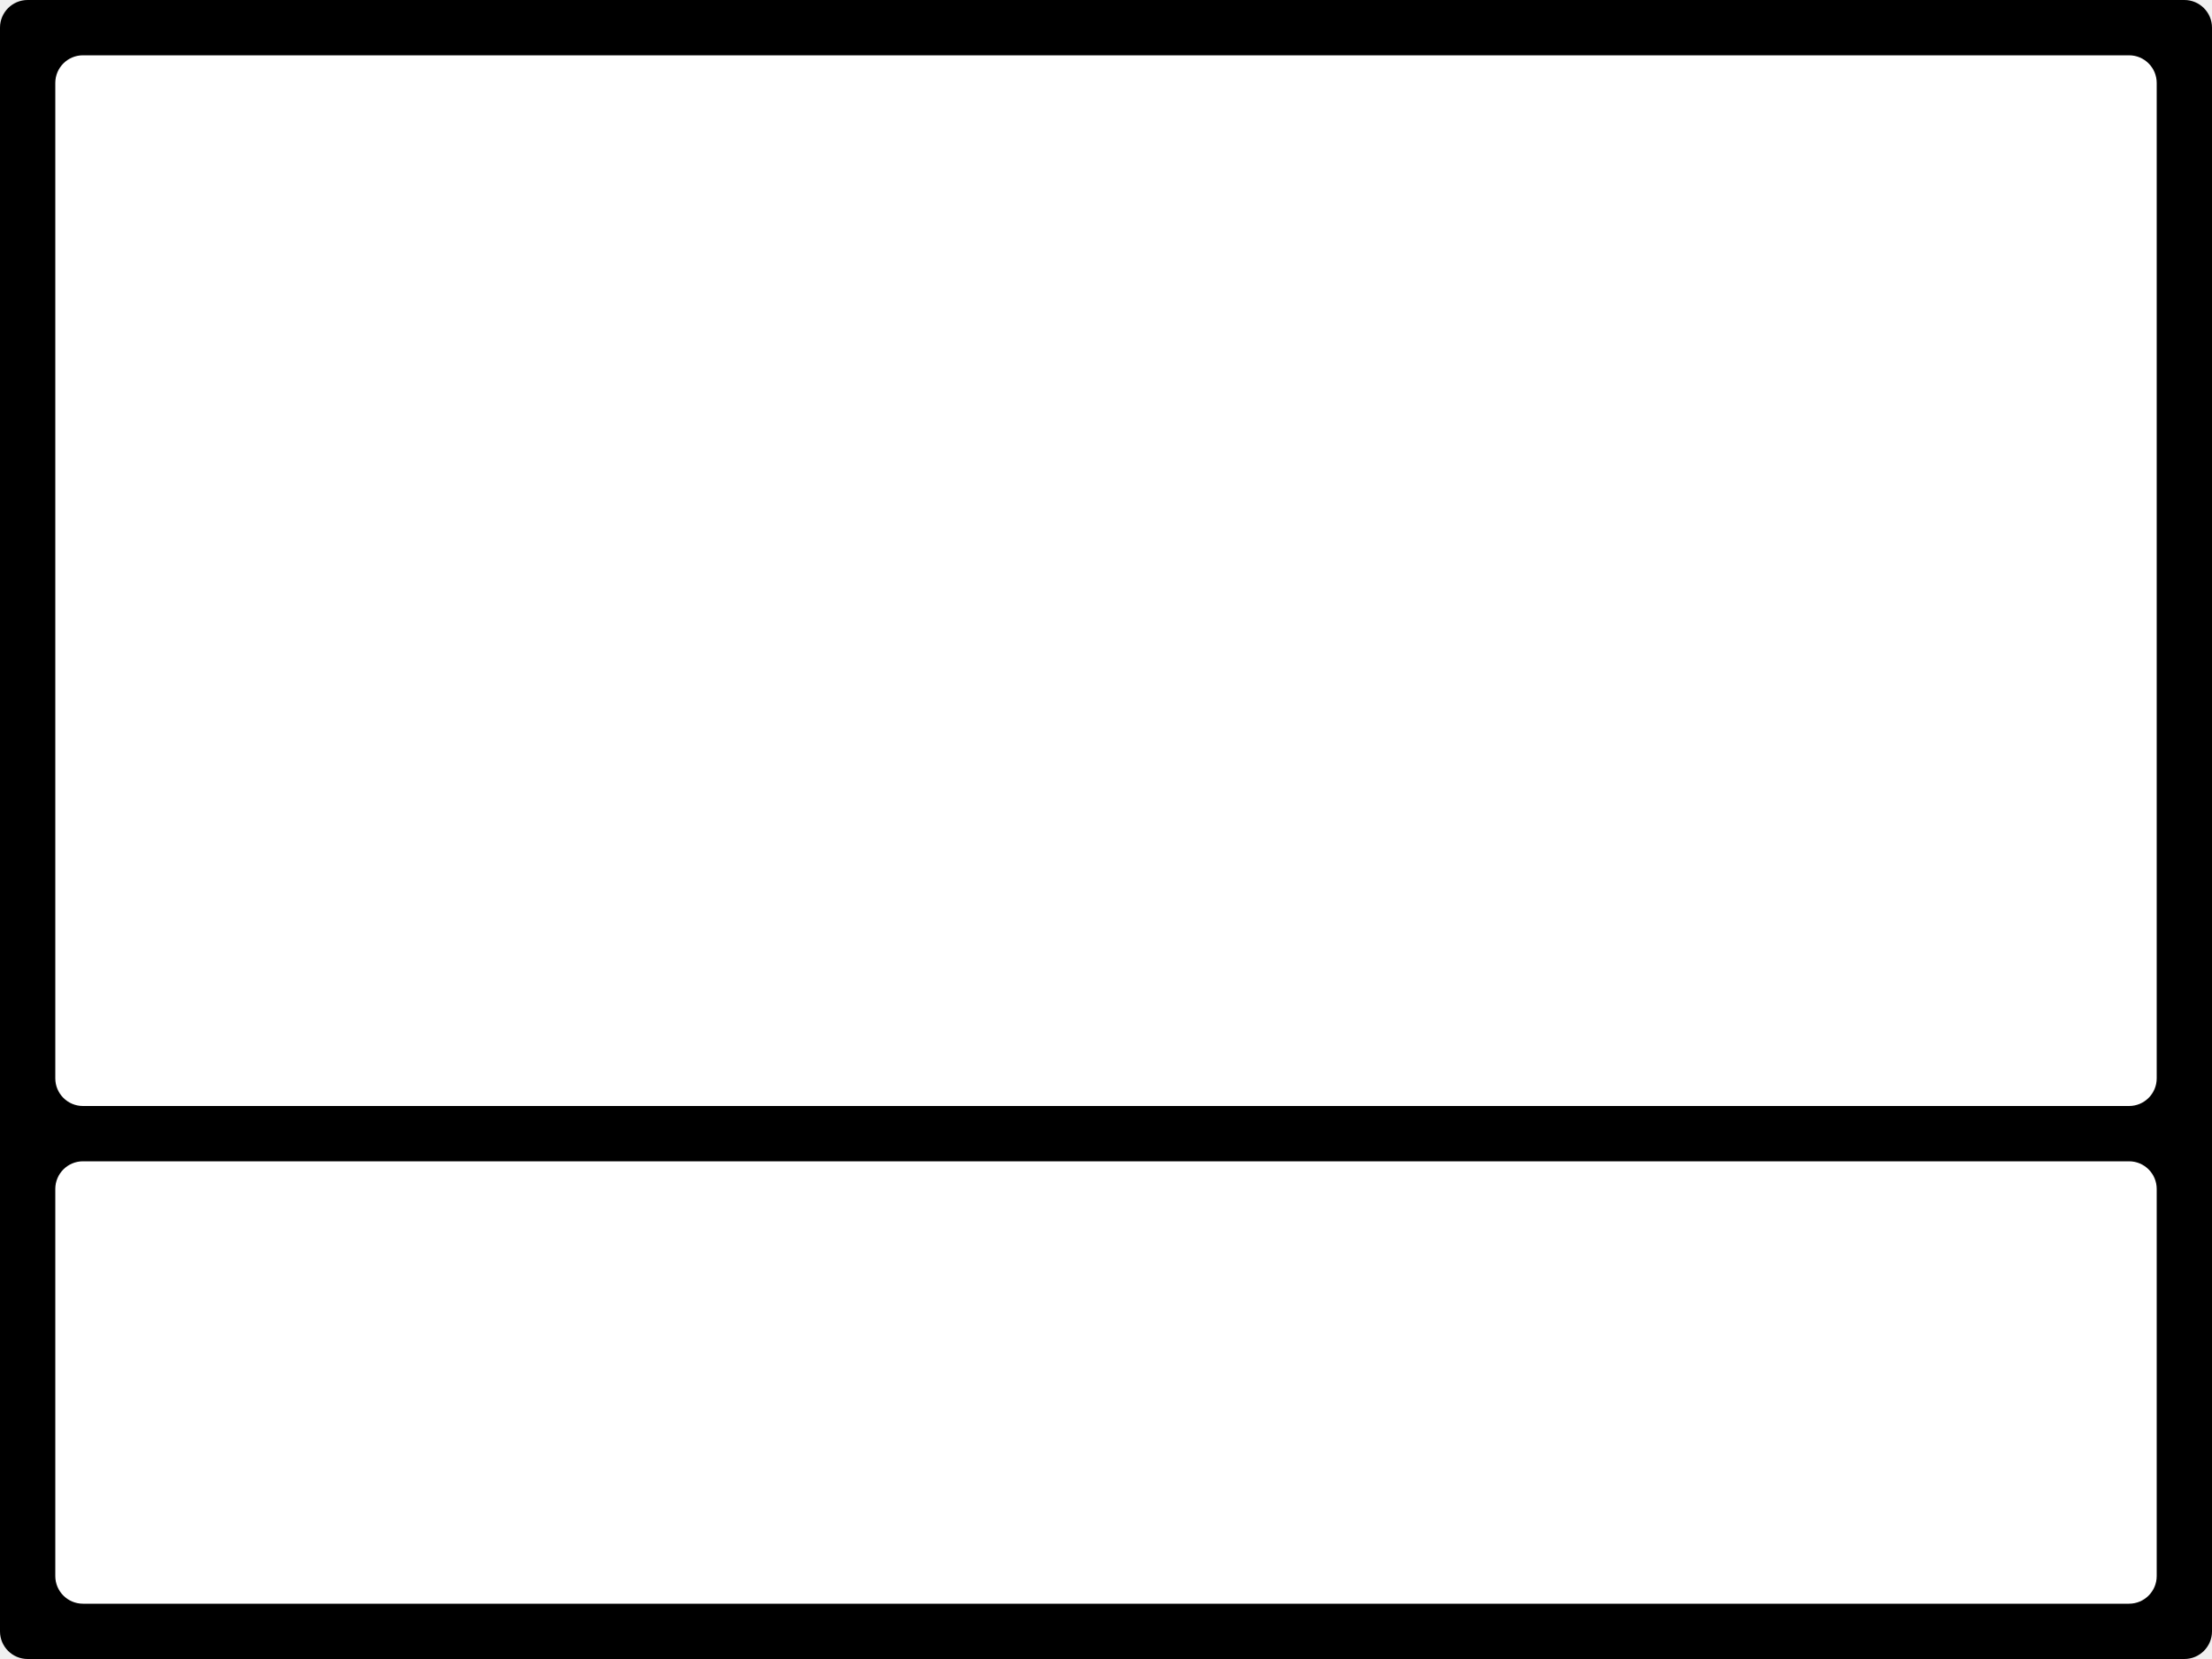
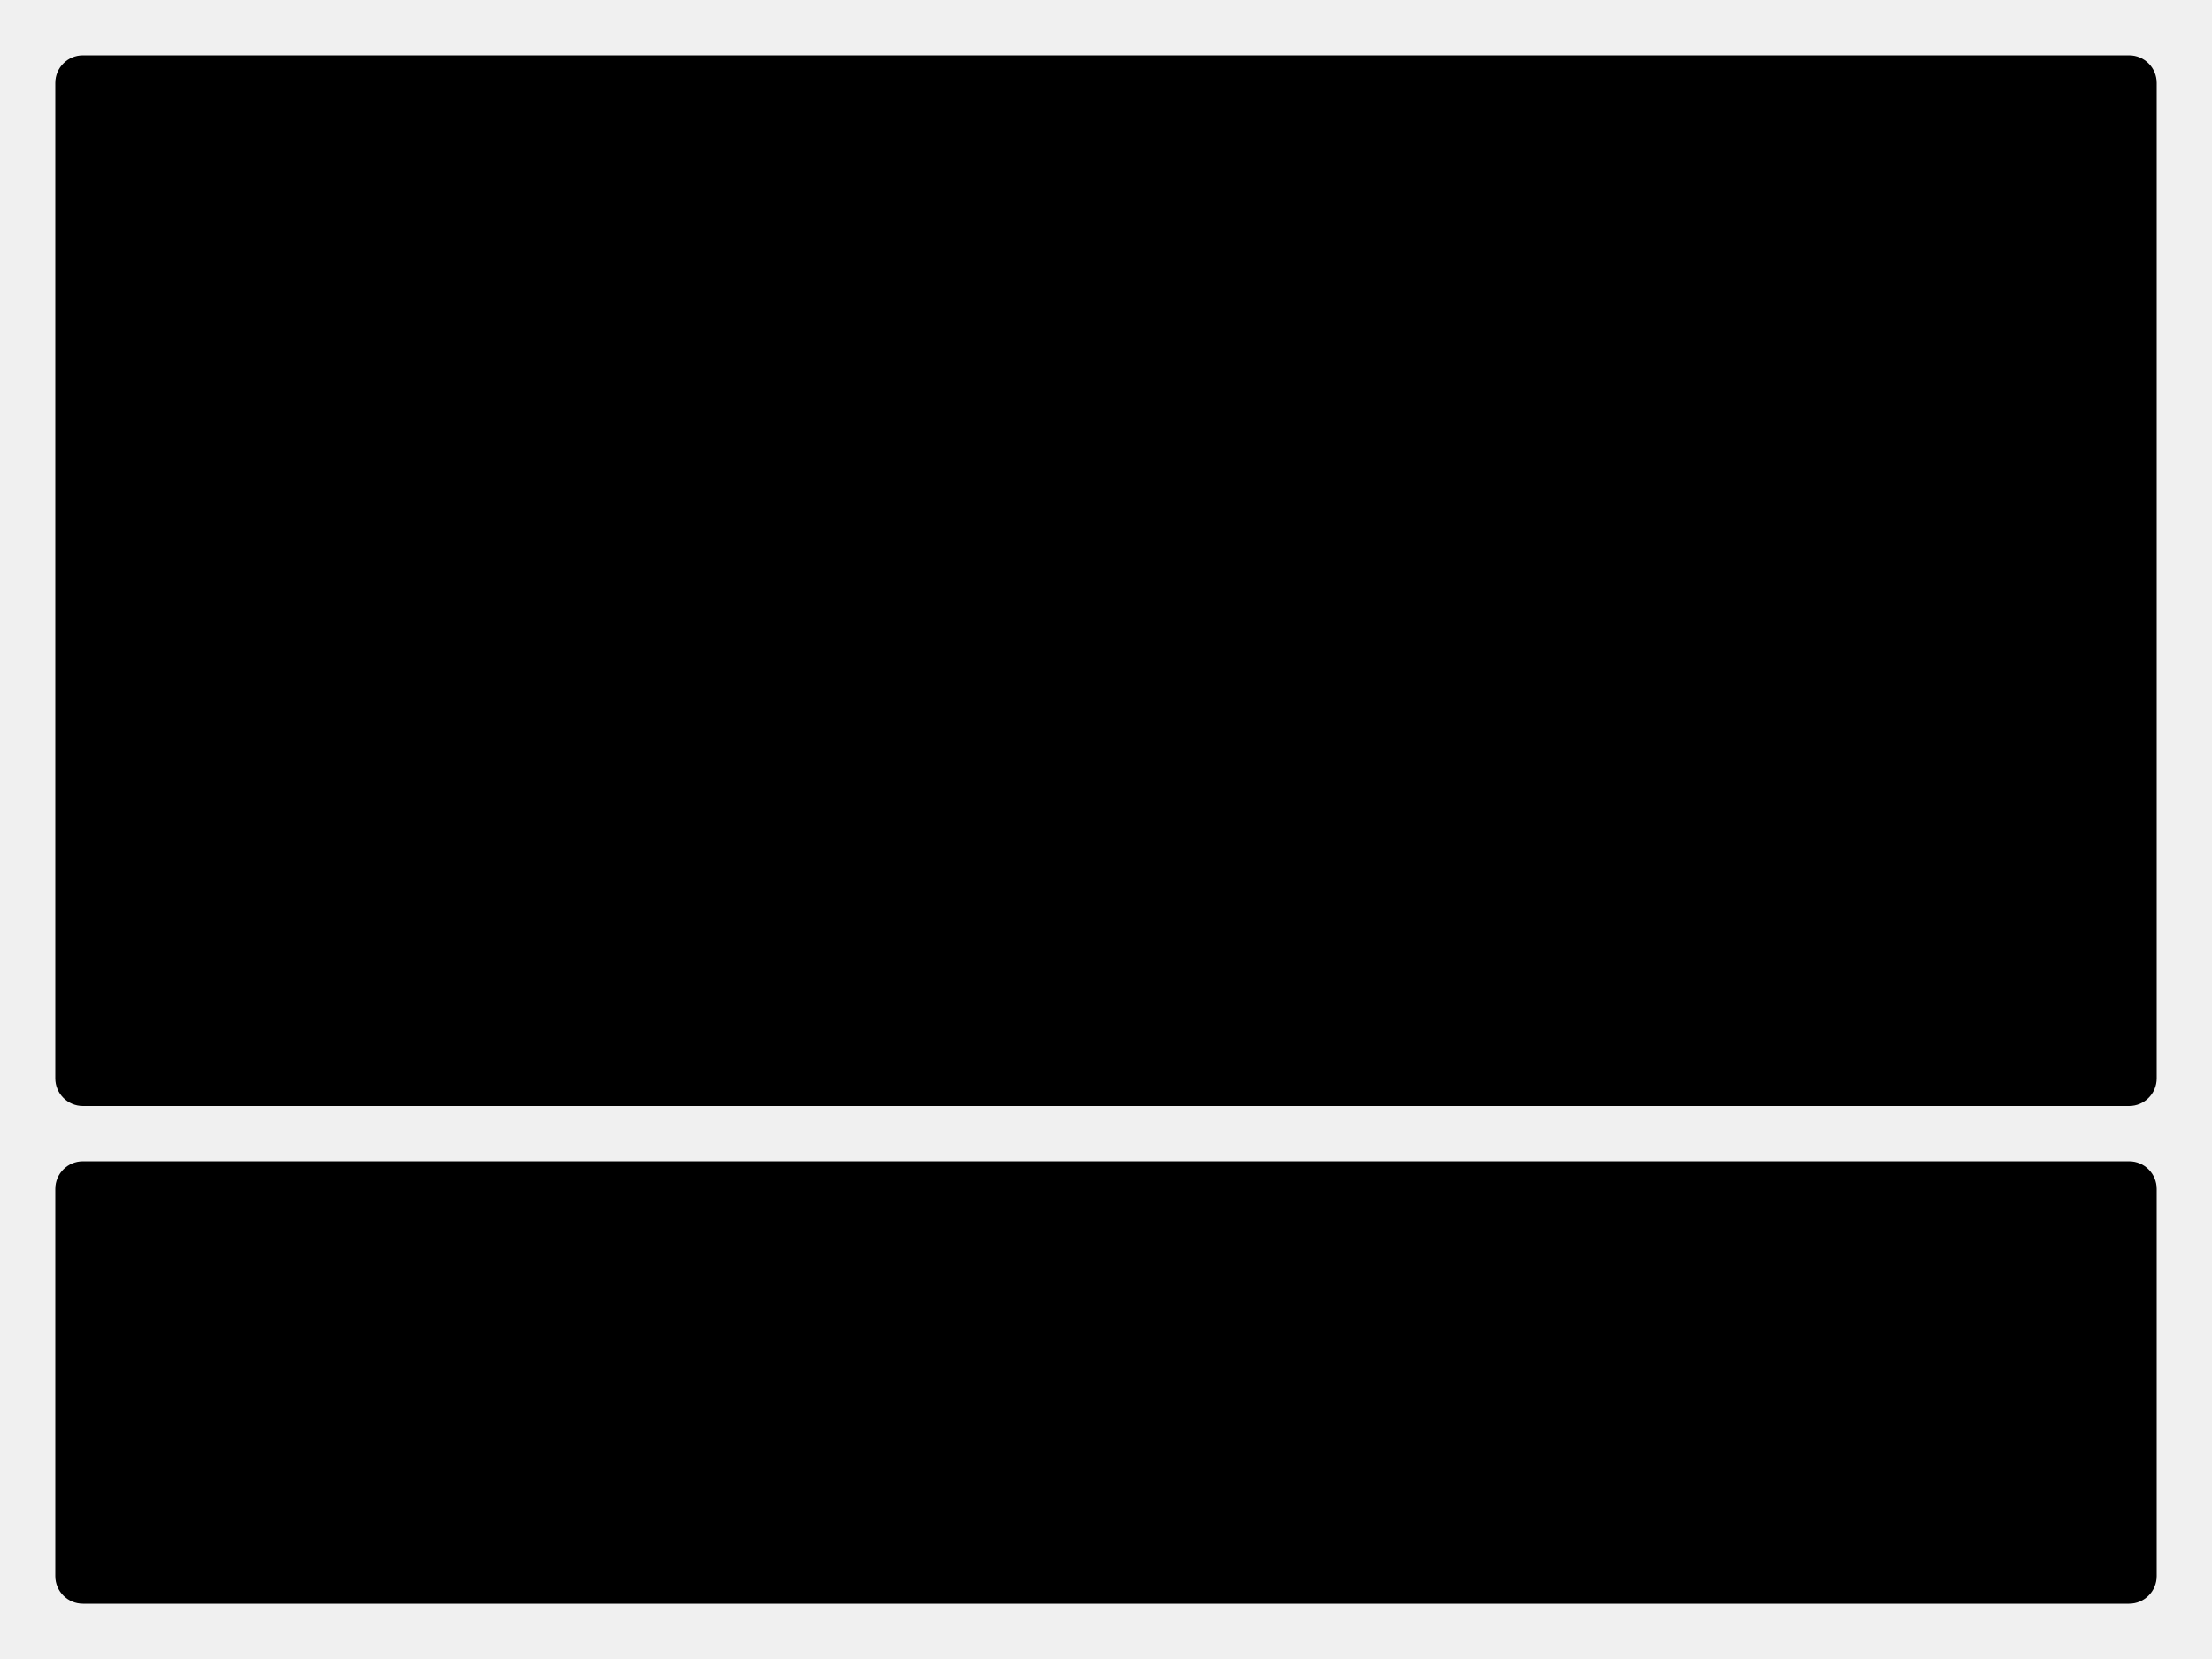
<svg xmlns="http://www.w3.org/2000/svg" height="600" width="800">
-   <rect x="0" y="0" width="800" height="600" fill="#000000" rx="10" ry="10" />
-   <rect x="20" y="20" width="760" height="380" fill="#ffffff" rx="10" ry="10" />
-   <rect x="20" y="420" width="760" height="160" fill="#ffffff" rx="10" ry="10" />
+   <rect x="20" y="20" width="760" height="380" fill="#000000" rx="10" ry="10" />
+   <rect x="20" y="420" width="760" height="160" fill="#000000" rx="10" ry="10" />
</svg>
